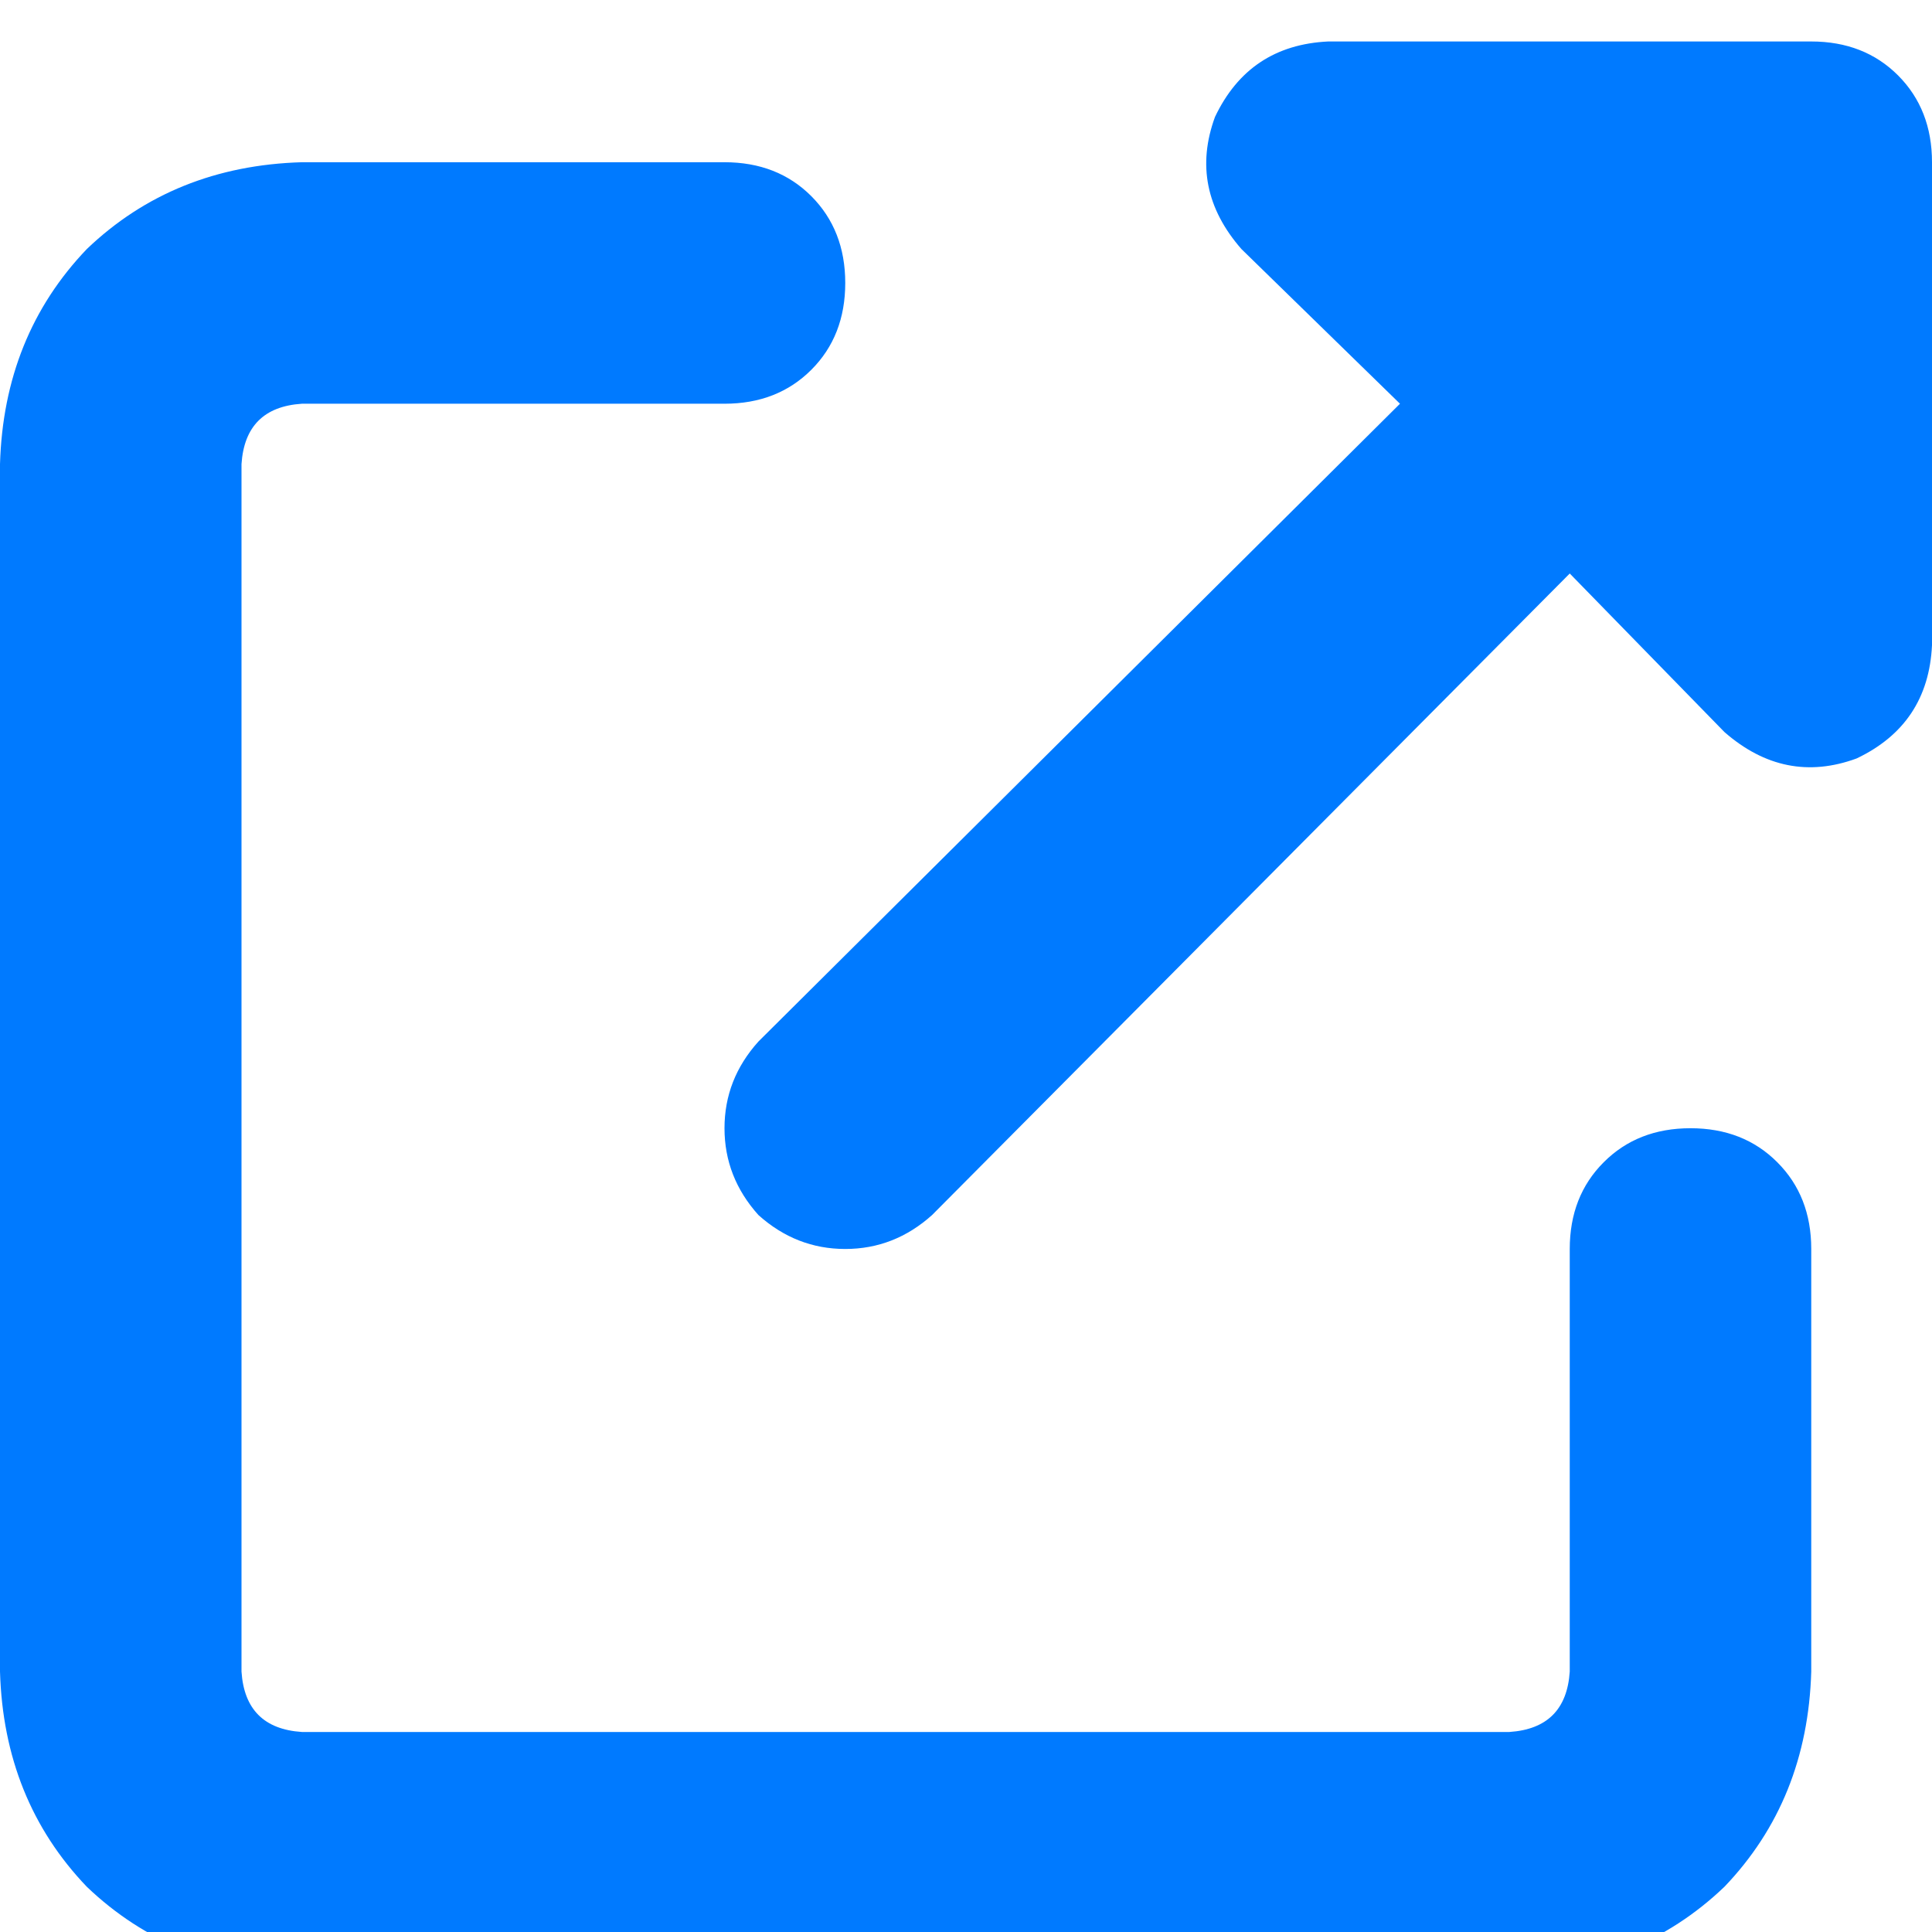
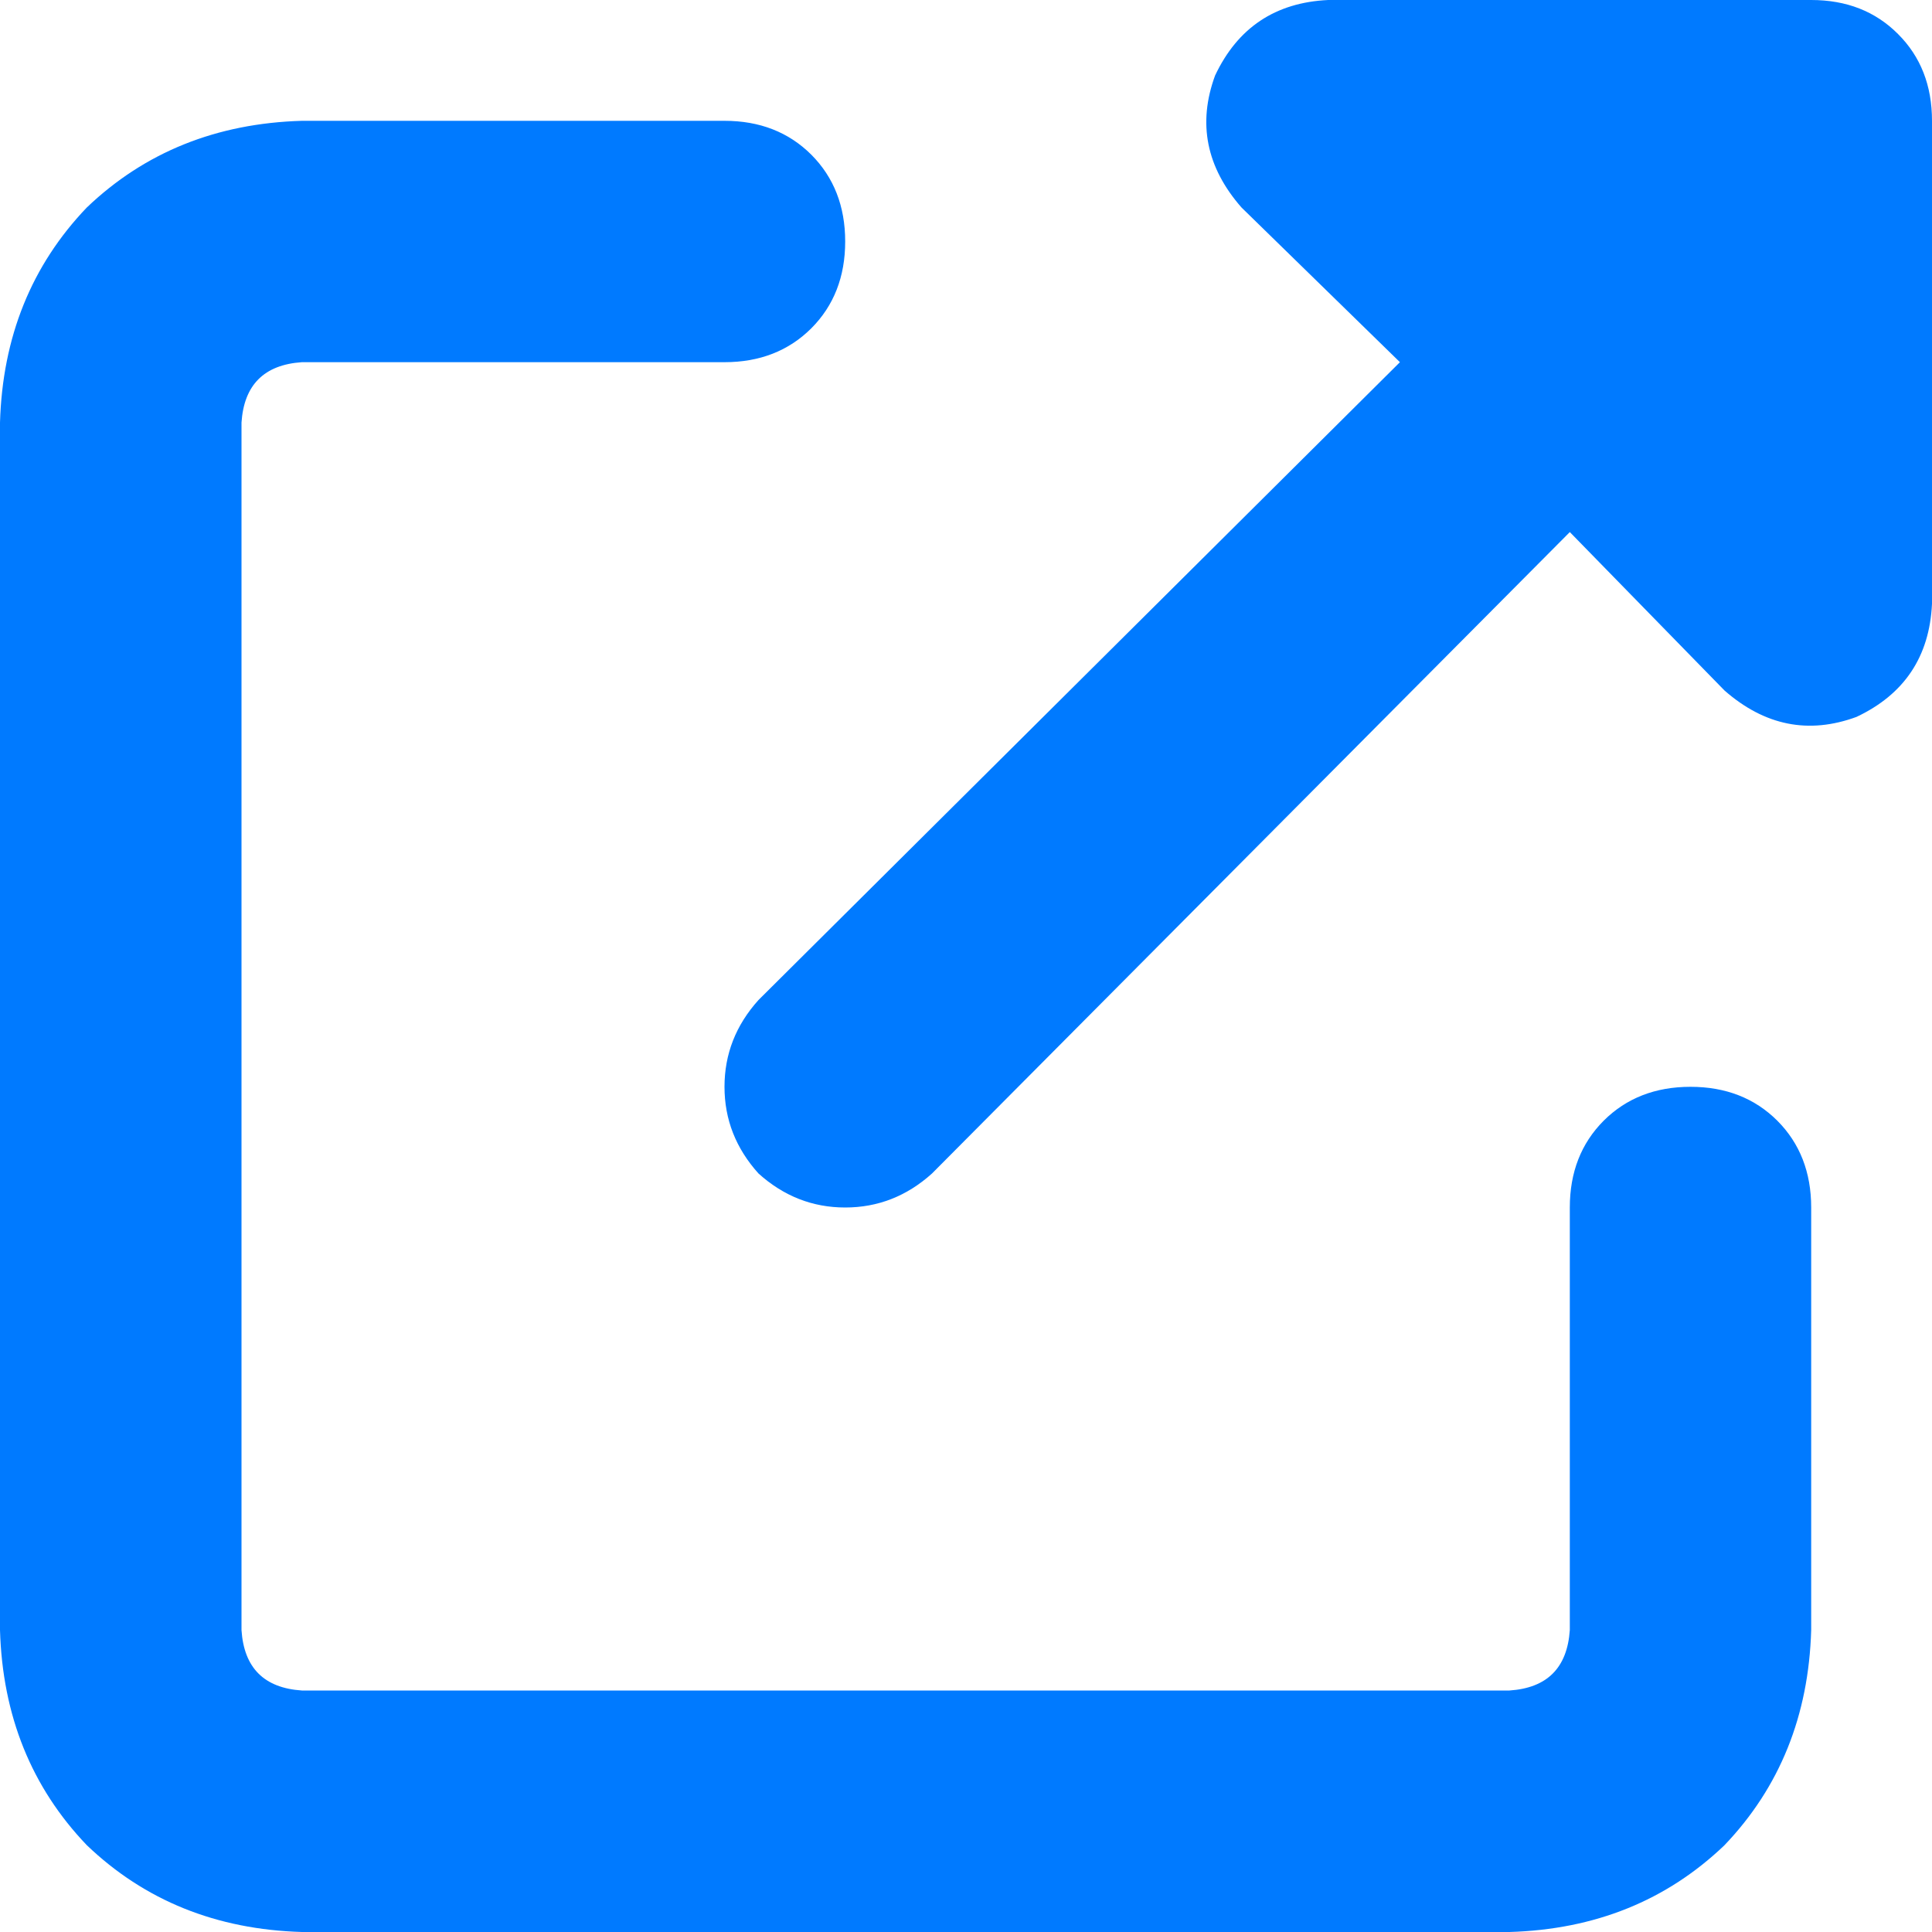
- <svg xmlns="http://www.w3.org/2000/svg" fill="none" version="1.1" width="16" height="16" viewBox="0 0 16 16">
-   <defs>
-     <clipPath id="master_svg0_77_1143">
-       <rect x="0" y="0" width="16" height="16" rx="0" />
-     </clipPath>
-   </defs>
-   <g clip-path="url(#master_svg0_77_1143)">
-     <g transform="matrix(1,0,0,-1,0,32.6875)">
-       <g>
-         <path d="M11,32.344Q10.344,32.313,10.062,31.719Q9.844,31.125,10.281,30.625L11.594,29.344L6.281,24.062Q6,23.75,6,23.344Q6,22.938,6.281,22.625Q6.594,22.344,7,22.344Q7.406,22.344,7.719,22.625L13,27.938L14.281,26.625Q14.781,26.188,15.375,26.406Q15.969,26.688,16,27.344L16,31.344Q16,31.781,15.719,32.063Q15.438,32.344,15,32.344L11,32.344ZM2.5,31.344Q1.438,31.313,0.719,30.625Q0.031,29.906,0,28.844L0,18.844Q0.031,17.781,0.719,17.062Q1.438,16.375,2.5,16.344L12.5,16.344Q13.562,16.375,14.281,17.062Q14.969,17.781,15,18.844L15,22.344Q15,22.781,14.719,23.062Q14.438,23.344,14,23.344Q13.562,23.344,13.281,23.062Q13,22.781,13,22.344L13,18.844Q12.969,18.375,12.5,18.344L2.5,18.344Q2.031,18.375,2,18.844L2,28.844Q2.031,29.313,2.5,29.344L6,29.344Q6.438,29.344,6.719,29.625Q7,29.906,7,30.344Q7,30.781,6.719,31.063Q6.438,31.344,6,31.344L2.5,31.344Z" fill="#007AFF" fill-opacity="1" style="mix-blend-mode:passthrough" />
-       </g>
-     </g>
+ <svg xmlns="http://www.w3.org/2000/svg" fill="none" version="1.1" width="15" height="15" viewBox="0 0 15 15">
+   <g transform="matrix(1,0,0,-1,0,30)">
+     <path d="M10.312,30Q9.697,29.971,9.434,29.414Q9.229,28.857,9.639,28.389L10.869,27.188L5.889,22.236Q5.625,21.943,5.625,21.562Q5.625,21.182,5.889,20.889Q6.182,20.625,6.562,20.625Q6.943,20.625,7.236,20.889L12.188,25.869L13.389,24.639Q13.857,24.229,14.414,24.434Q14.971,24.697,15,25.312L15,29.062Q15,29.473,14.736,29.736Q14.473,30,14.062,30L10.312,30ZM2.344,29.062Q1.348,29.033,0.674,28.389Q0.029,27.715,0,26.719L0,17.344Q0.029,16.348,0.674,15.674Q1.348,15.029,2.344,15L11.719,15Q12.715,15.029,13.389,15.674Q14.033,16.348,14.062,17.344L14.062,20.625Q14.062,21.035,13.799,21.299Q13.535,21.562,13.125,21.562Q12.715,21.562,12.451,21.299Q12.188,21.035,12.188,20.625L12.188,17.344Q12.158,16.904,11.719,16.875L2.344,16.875Q1.904,16.904,1.875,17.344L1.875,26.719Q1.904,27.158,2.344,27.188L5.625,27.188Q6.035,27.188,6.299,27.451Q6.562,27.715,6.562,28.125Q6.562,28.535,6.299,28.799Q6.035,29.062,5.625,29.062L2.344,29.062Z" fill="#007AFF" fill-opacity="1" style="mix-blend-mode:passthrough" />
  </g>
</svg>
